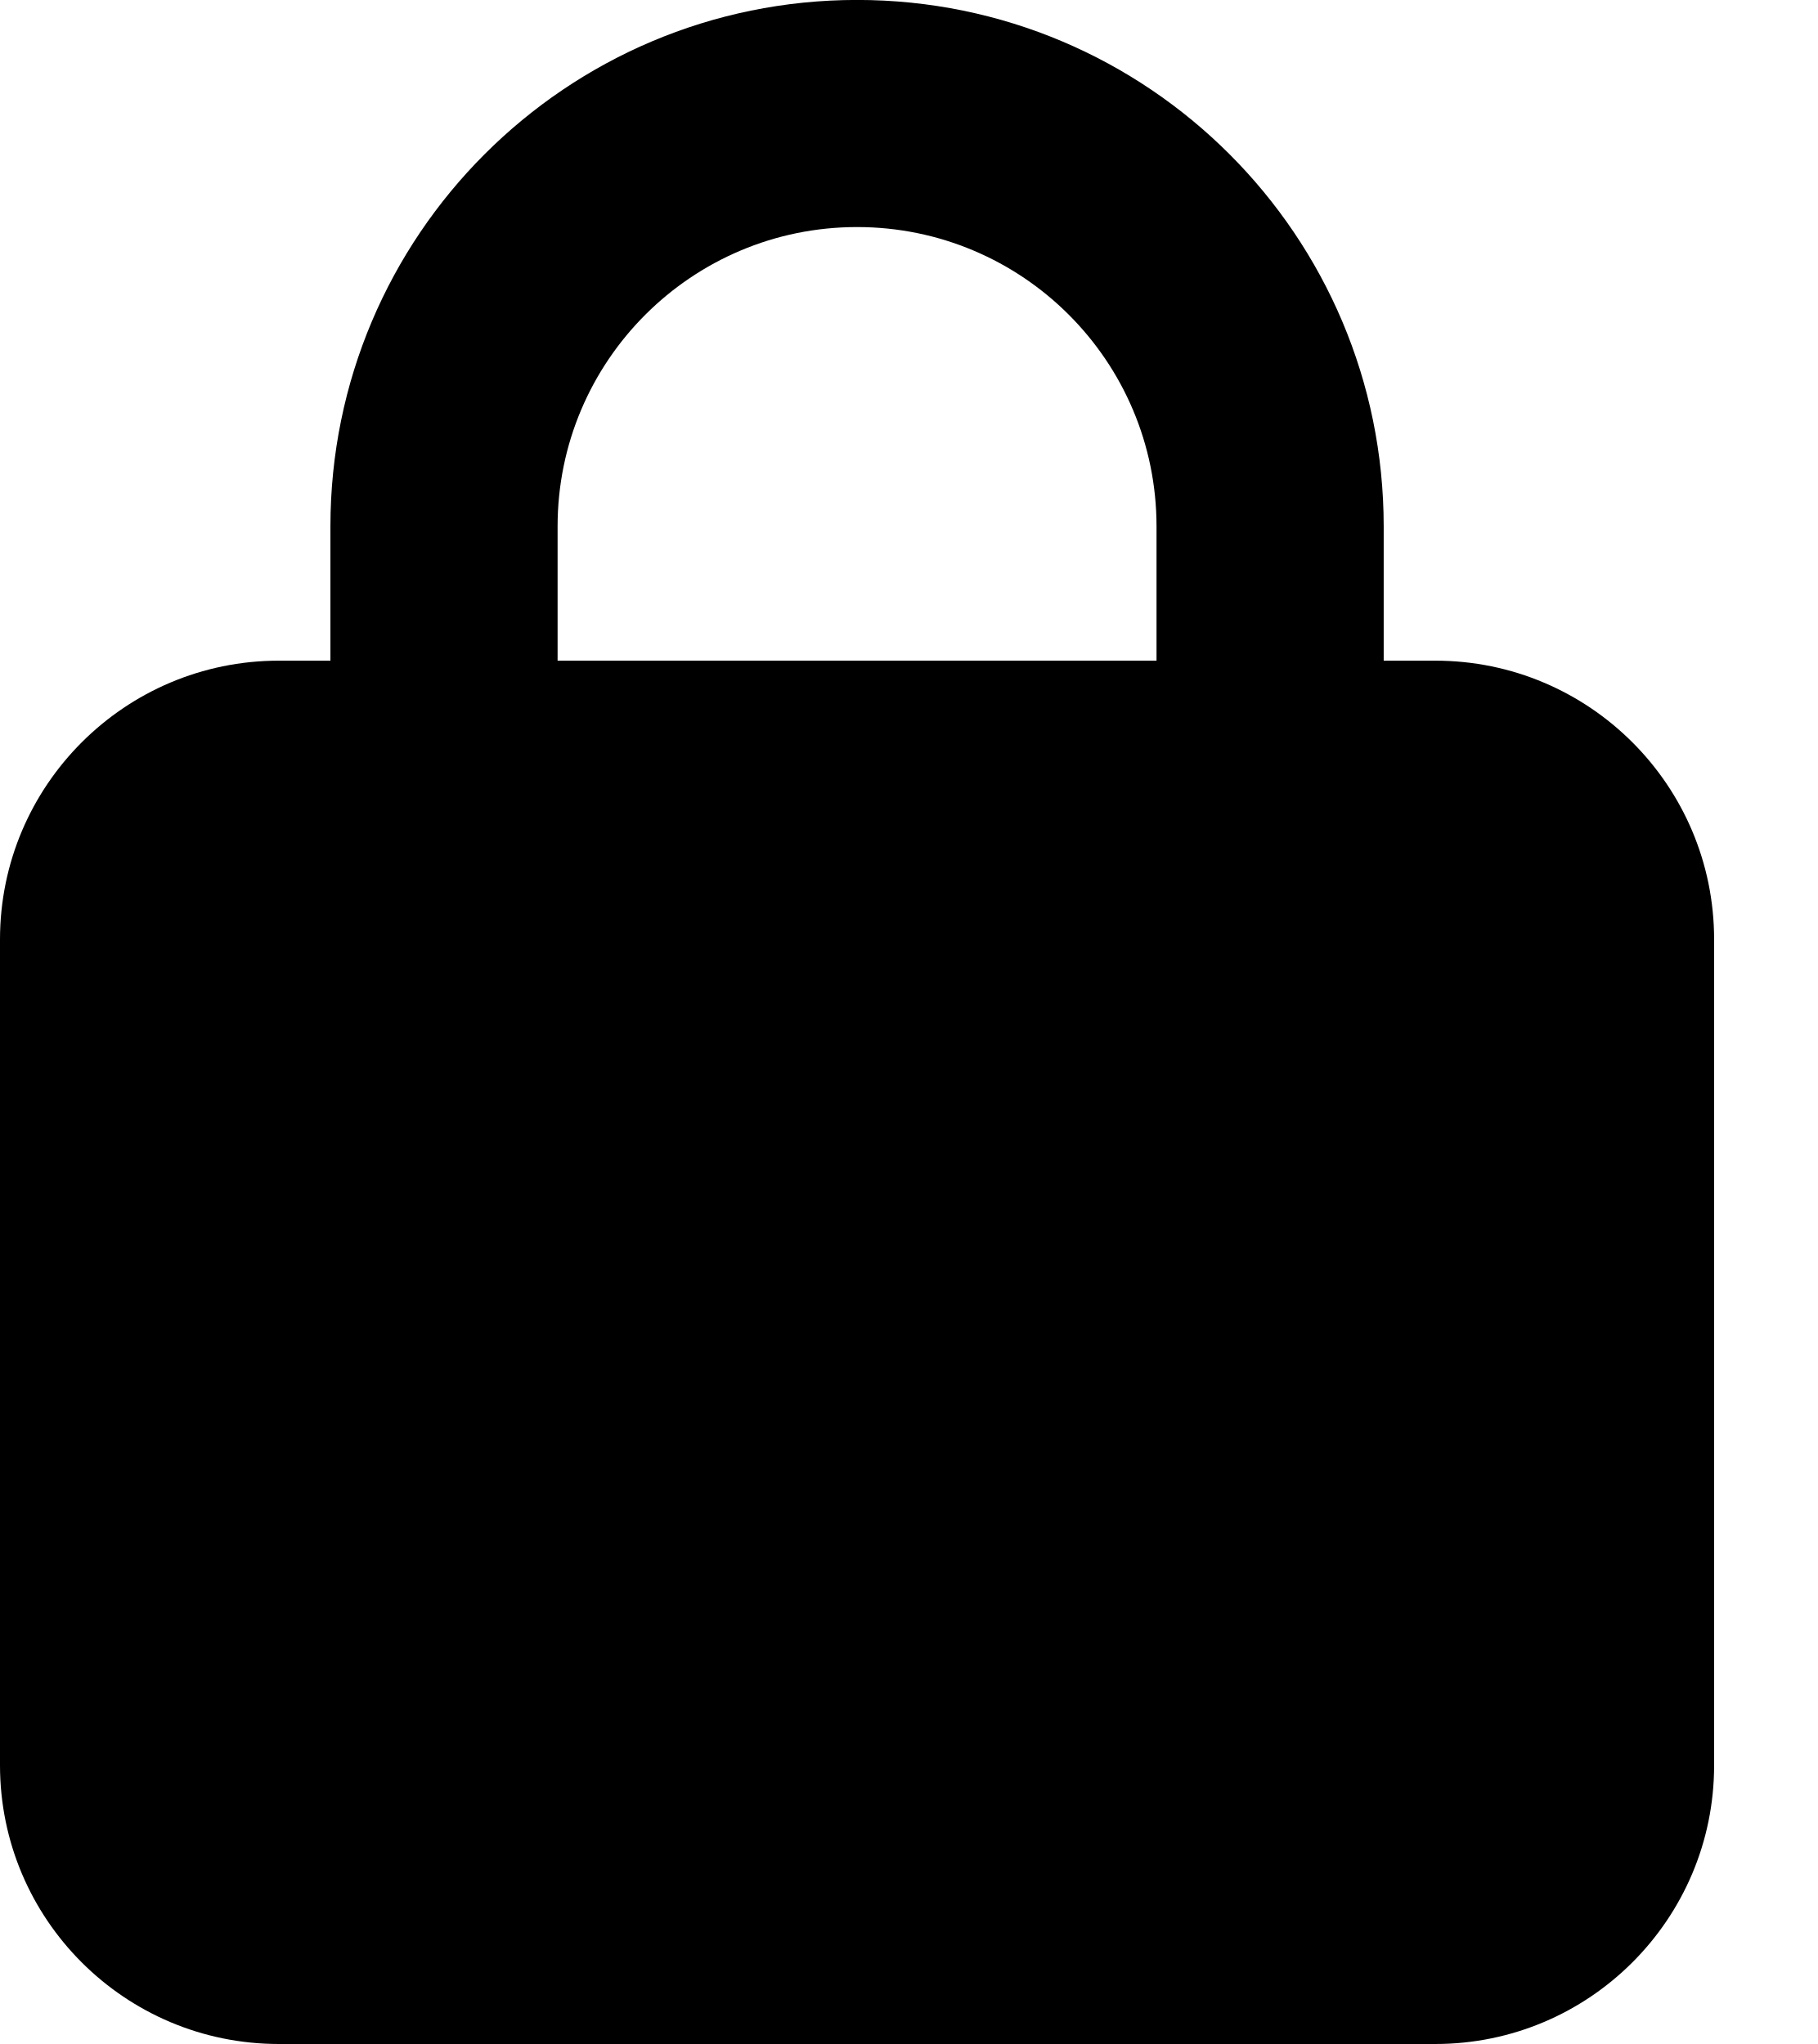
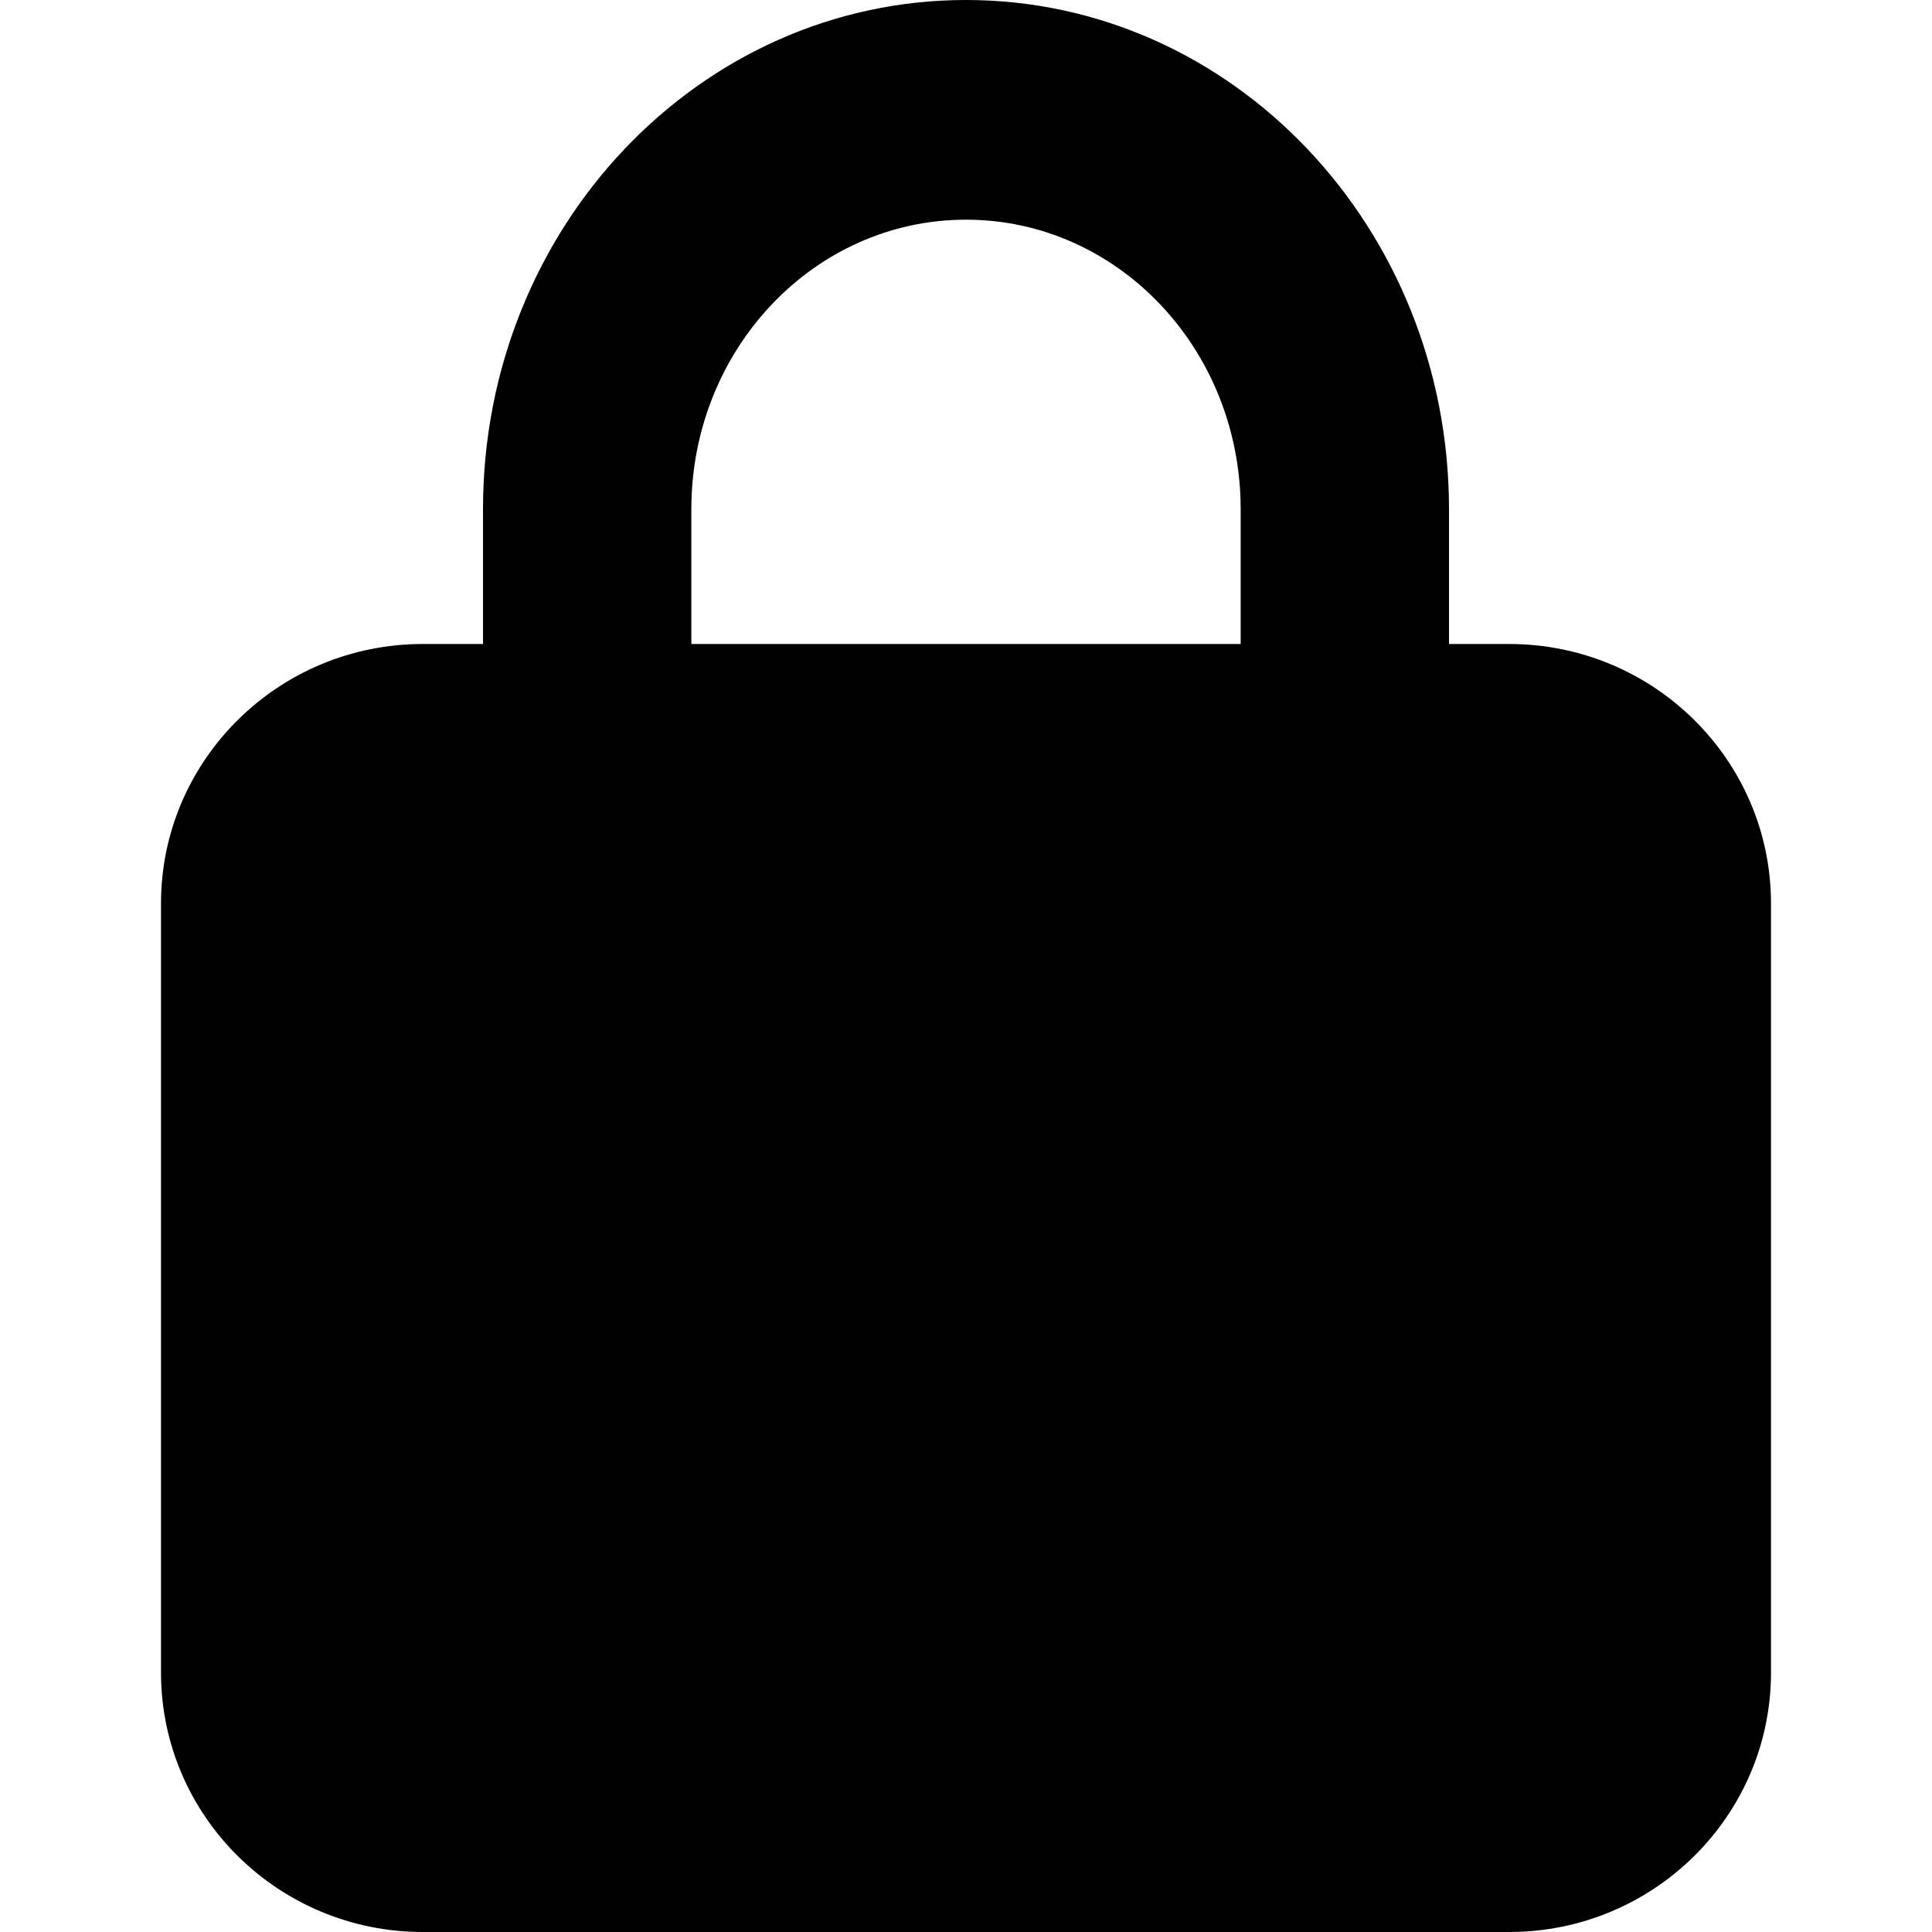
- <svg xmlns="http://www.w3.org/2000/svg" viewBox="0 0 16 18">
-   <path fill-rule="evenodd" d="M4.909 4.636a2.636 2.636 0 1 1 5.273 0v1.182H4.909V4.636zm-2 1.182V4.636a4.636 4.636 0 1 1 9.273 0v1.182h.454c1.356 0 2.455 1.1 2.455 2.455v7.273c0 1.355-1.1 2.454-2.455 2.454H2.455A2.455 2.455 0 0 1 0 15.546V8.273c0-1.355 1.1-2.455 2.455-2.455h.454z" clip-rule="evenodd" />
+ <svg xmlns="http://www.w3.org/2000/svg" width="24" height="24" viewBox="0 0 24 24" fill="none">
+   <path fill-rule="evenodd" clip-rule="evenodd" d="M8.588 6.326C8.588 4.338 10.115 2.729 12 2.729C13.885 2.729 15.412 4.338 15.412 6.326V8H8.588V6.326ZM6 8V6.326C6 2.831 8.686 0 12 0C15.314 0 18 2.831 18 6.326V8H18.747C20.543 8 22 9.444 22 11.224V20.776C22 22.556 20.543 24 18.747 24H5.253C3.457 24 2 22.556 2 20.776V11.224C2 9.444 3.457 8 5.253 8H6Z" fill="black" />
</svg>
